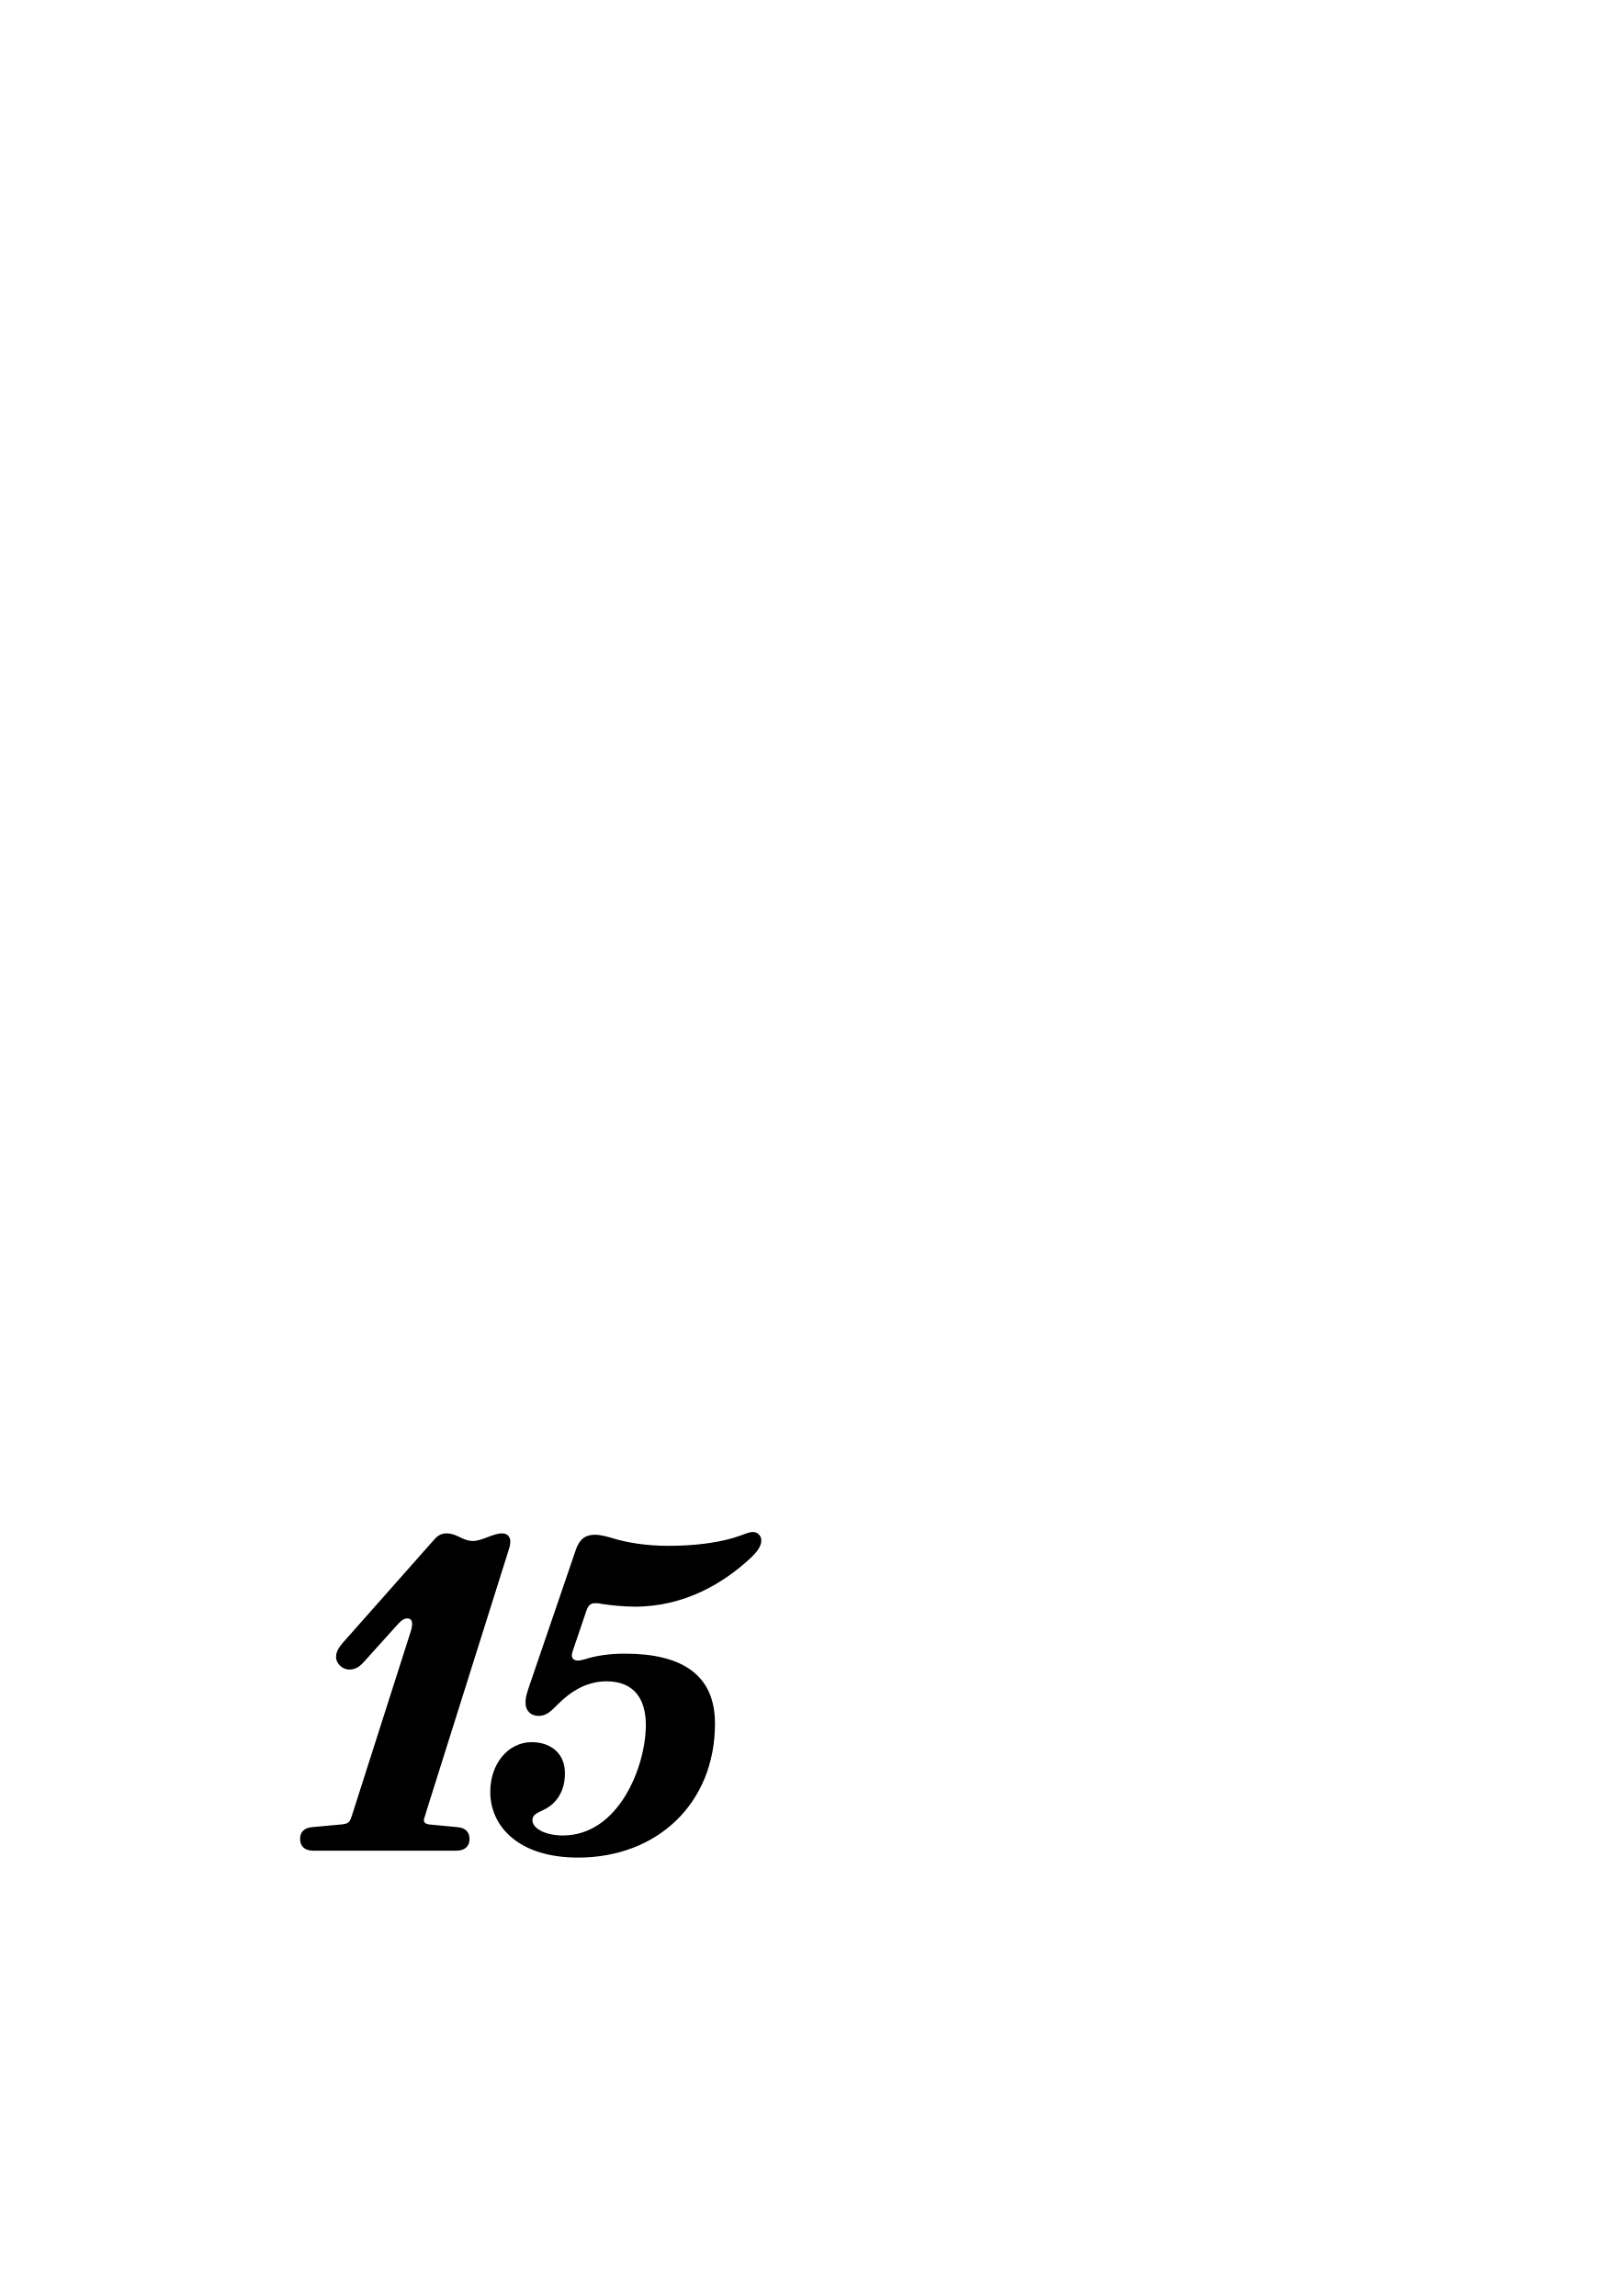
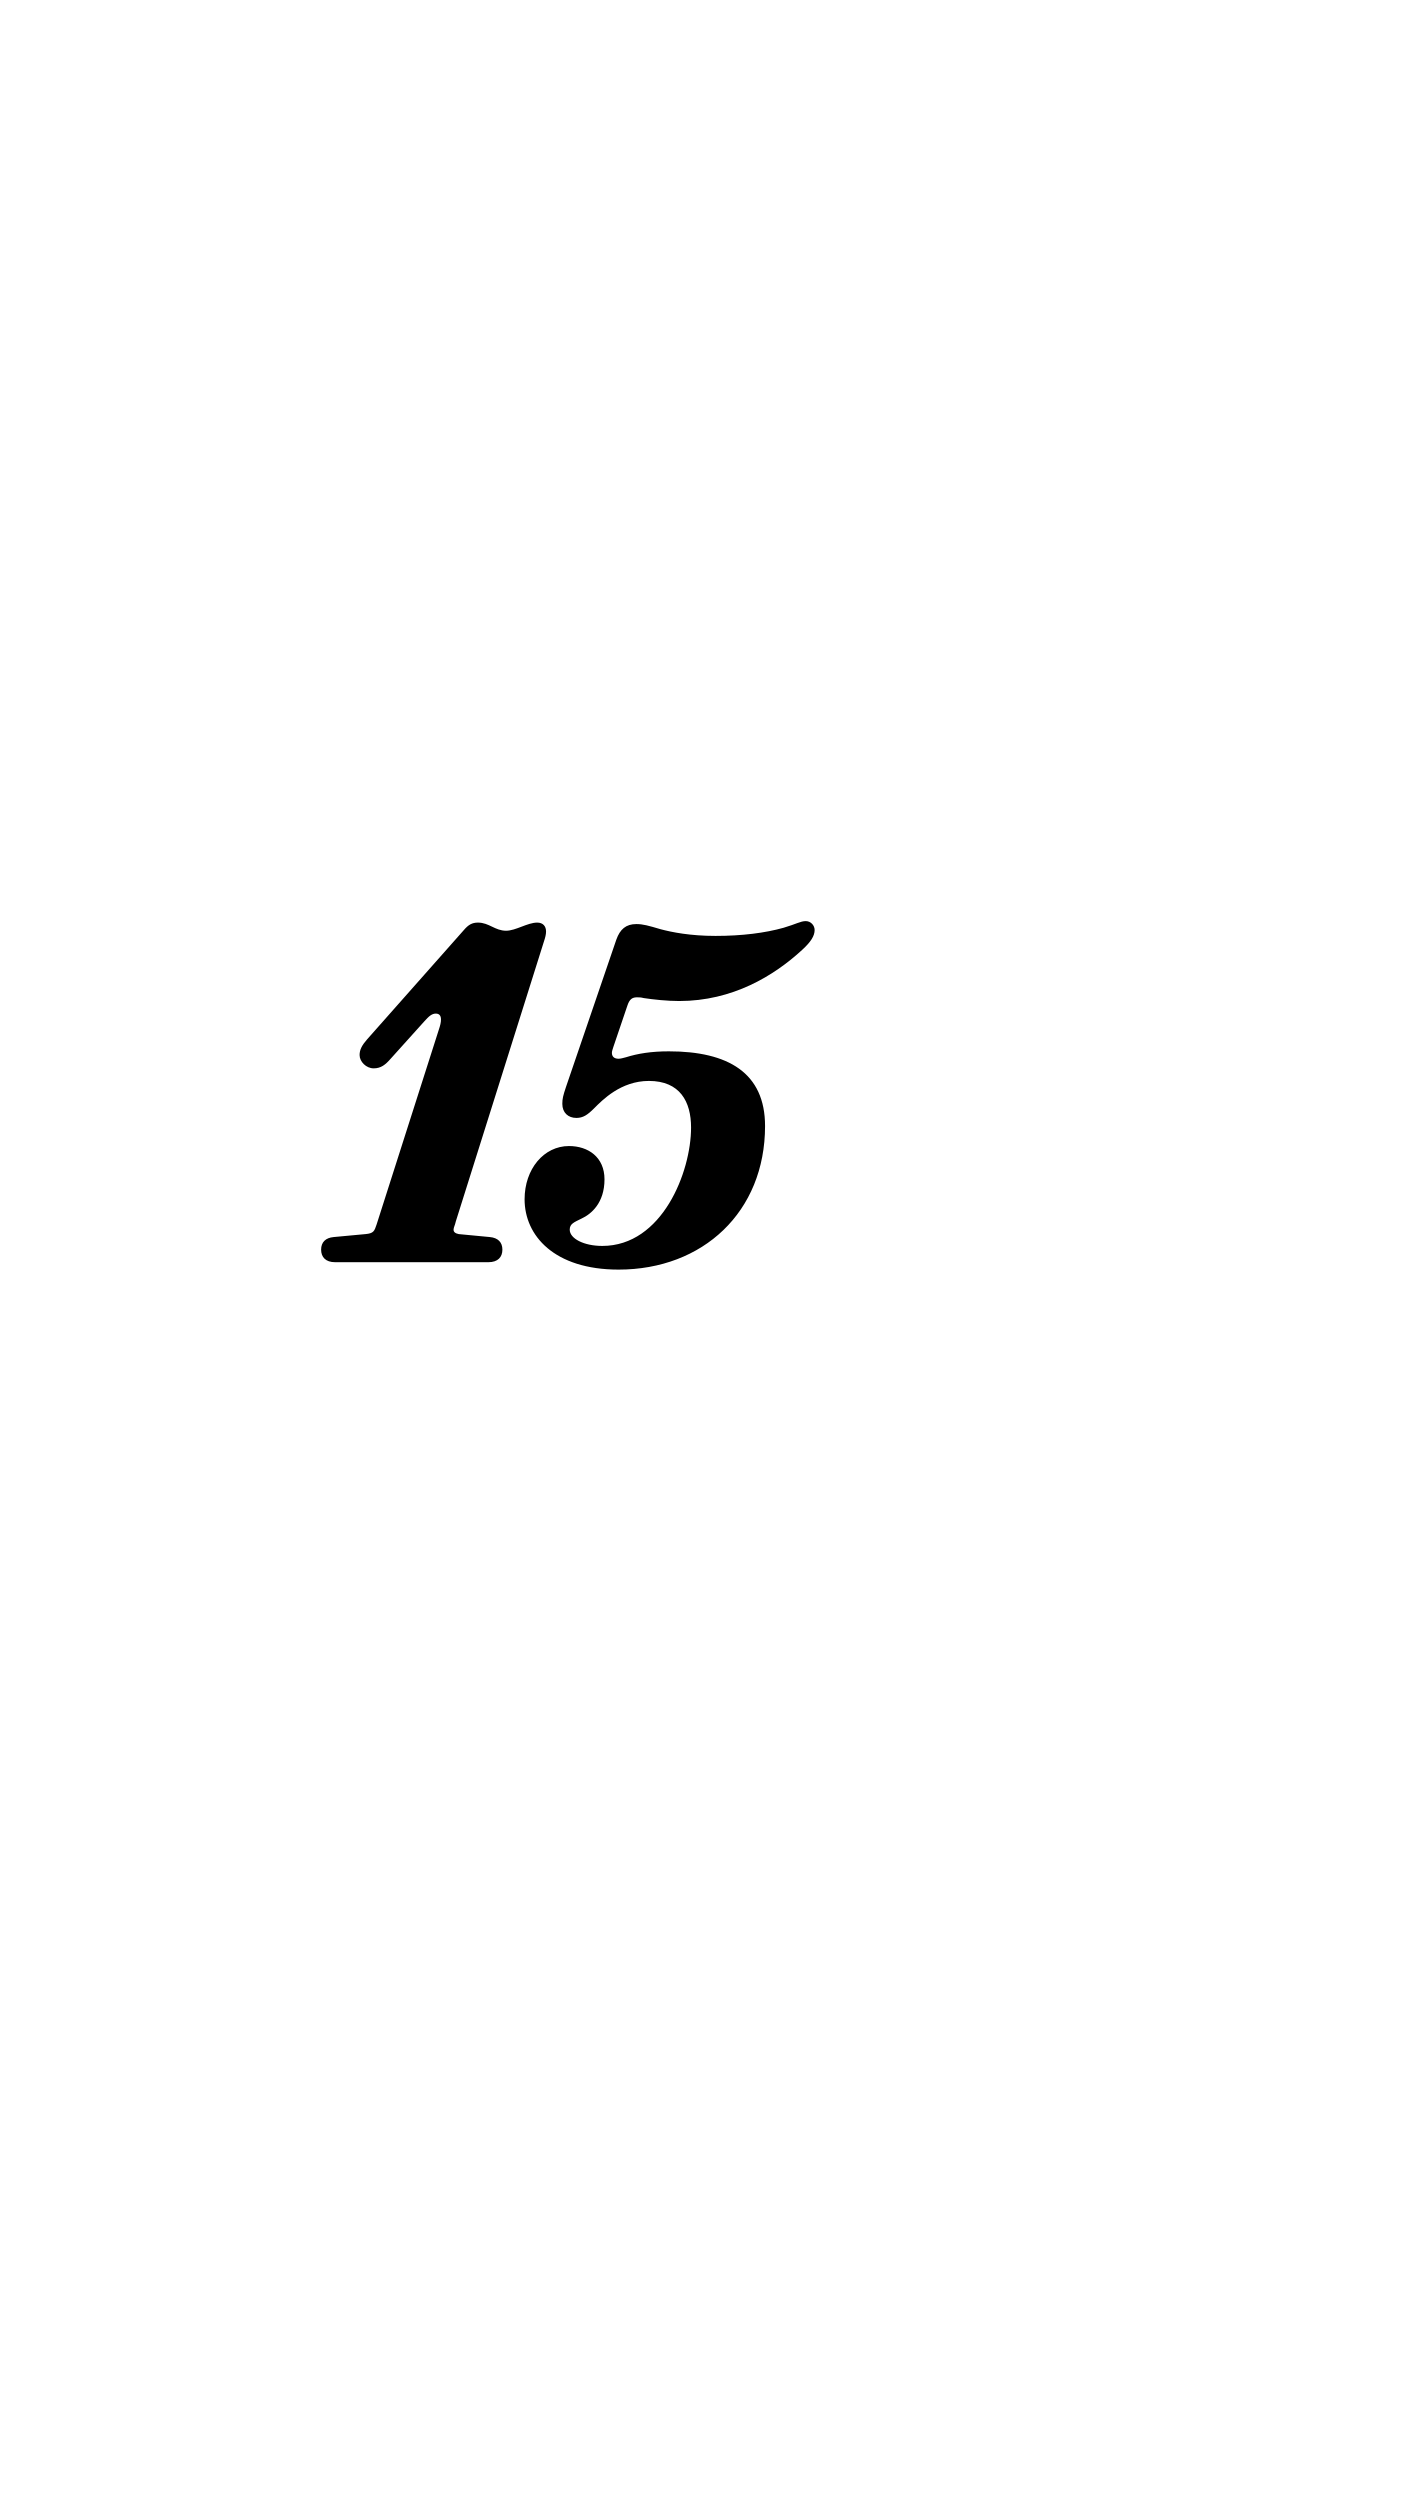
- <svg xmlns="http://www.w3.org/2000/svg" viewBox="-434 -1992 2319 1951" width="2753" height="3943">
+ <svg xmlns="http://www.w3.org/2000/svg" viewBox="-434 -1392 1919 2751" width="2353" height="4143">
  <g transform="matrix(1 0 0 -1 0 0)">
    <path style="fill: #000000" d="M655 461c7 0 12 -6 12 -12c0 -8 -5 -16 -17 -27c-38 -35 -94 -69 -166 -69c-16 0 -35 2 -48 4c-4 1 -6 1 -9 1c-6 0 -10 -2 -13 -11l-19 -56c-1 -3 -2 -6 -2 -8c0 -5 3 -8 9 -8c3 0 6 1 10 2c16 5 34 8 58 8c80 0 130 -29 130 -101c0 -116 -84 -194 -198 -194 c-87 0 -127 46 -127 95c0 41 26 72 60 72c26 0 48 -15 48 -45c0 -32 -18 -47 -31 -53c-10 -5 -16 -7 -16 -15c0 -12 19 -22 44 -22c81 0 120 100 120 160c0 35 -15 63 -57 63c-38 0 -63 -26 -74 -37c-9 -9 -15 -13 -24 -13c-11 0 -19 7 -19 19c0 7 1 11 5 23l68 199 c5 14 13 21 27 21c9 0 16 -2 33 -7c15 -4 40 -9 74 -9c36 0 67 4 92 11c17 5 23 9 30 9zM292 459c8 0 12 -5 12 -12c0 -4 -1 -8 -3 -14l-119 -378c-1 -5 -3 -8 -3 -11s2 -5 7 -6l42 -4c11 -1 17 -7 17 -17s-6 -17 -19 -17h-207c-13 0 -19 7 -19 17s6 16 17 17l43 4 c11 1 12 4 15 13l84 263c2 6 3 10 3 14c0 6 -3 8 -7 8c-5 0 -9 -3 -16 -11l-45 -50c-7 -8 -13 -13 -23 -13s-19 9 -19 18c0 7 3 13 10 21l131 148c6 7 11 10 19 10c15 0 23 -11 38 -11c13 0 29 11 42 11z" />
  </g>
</svg>
